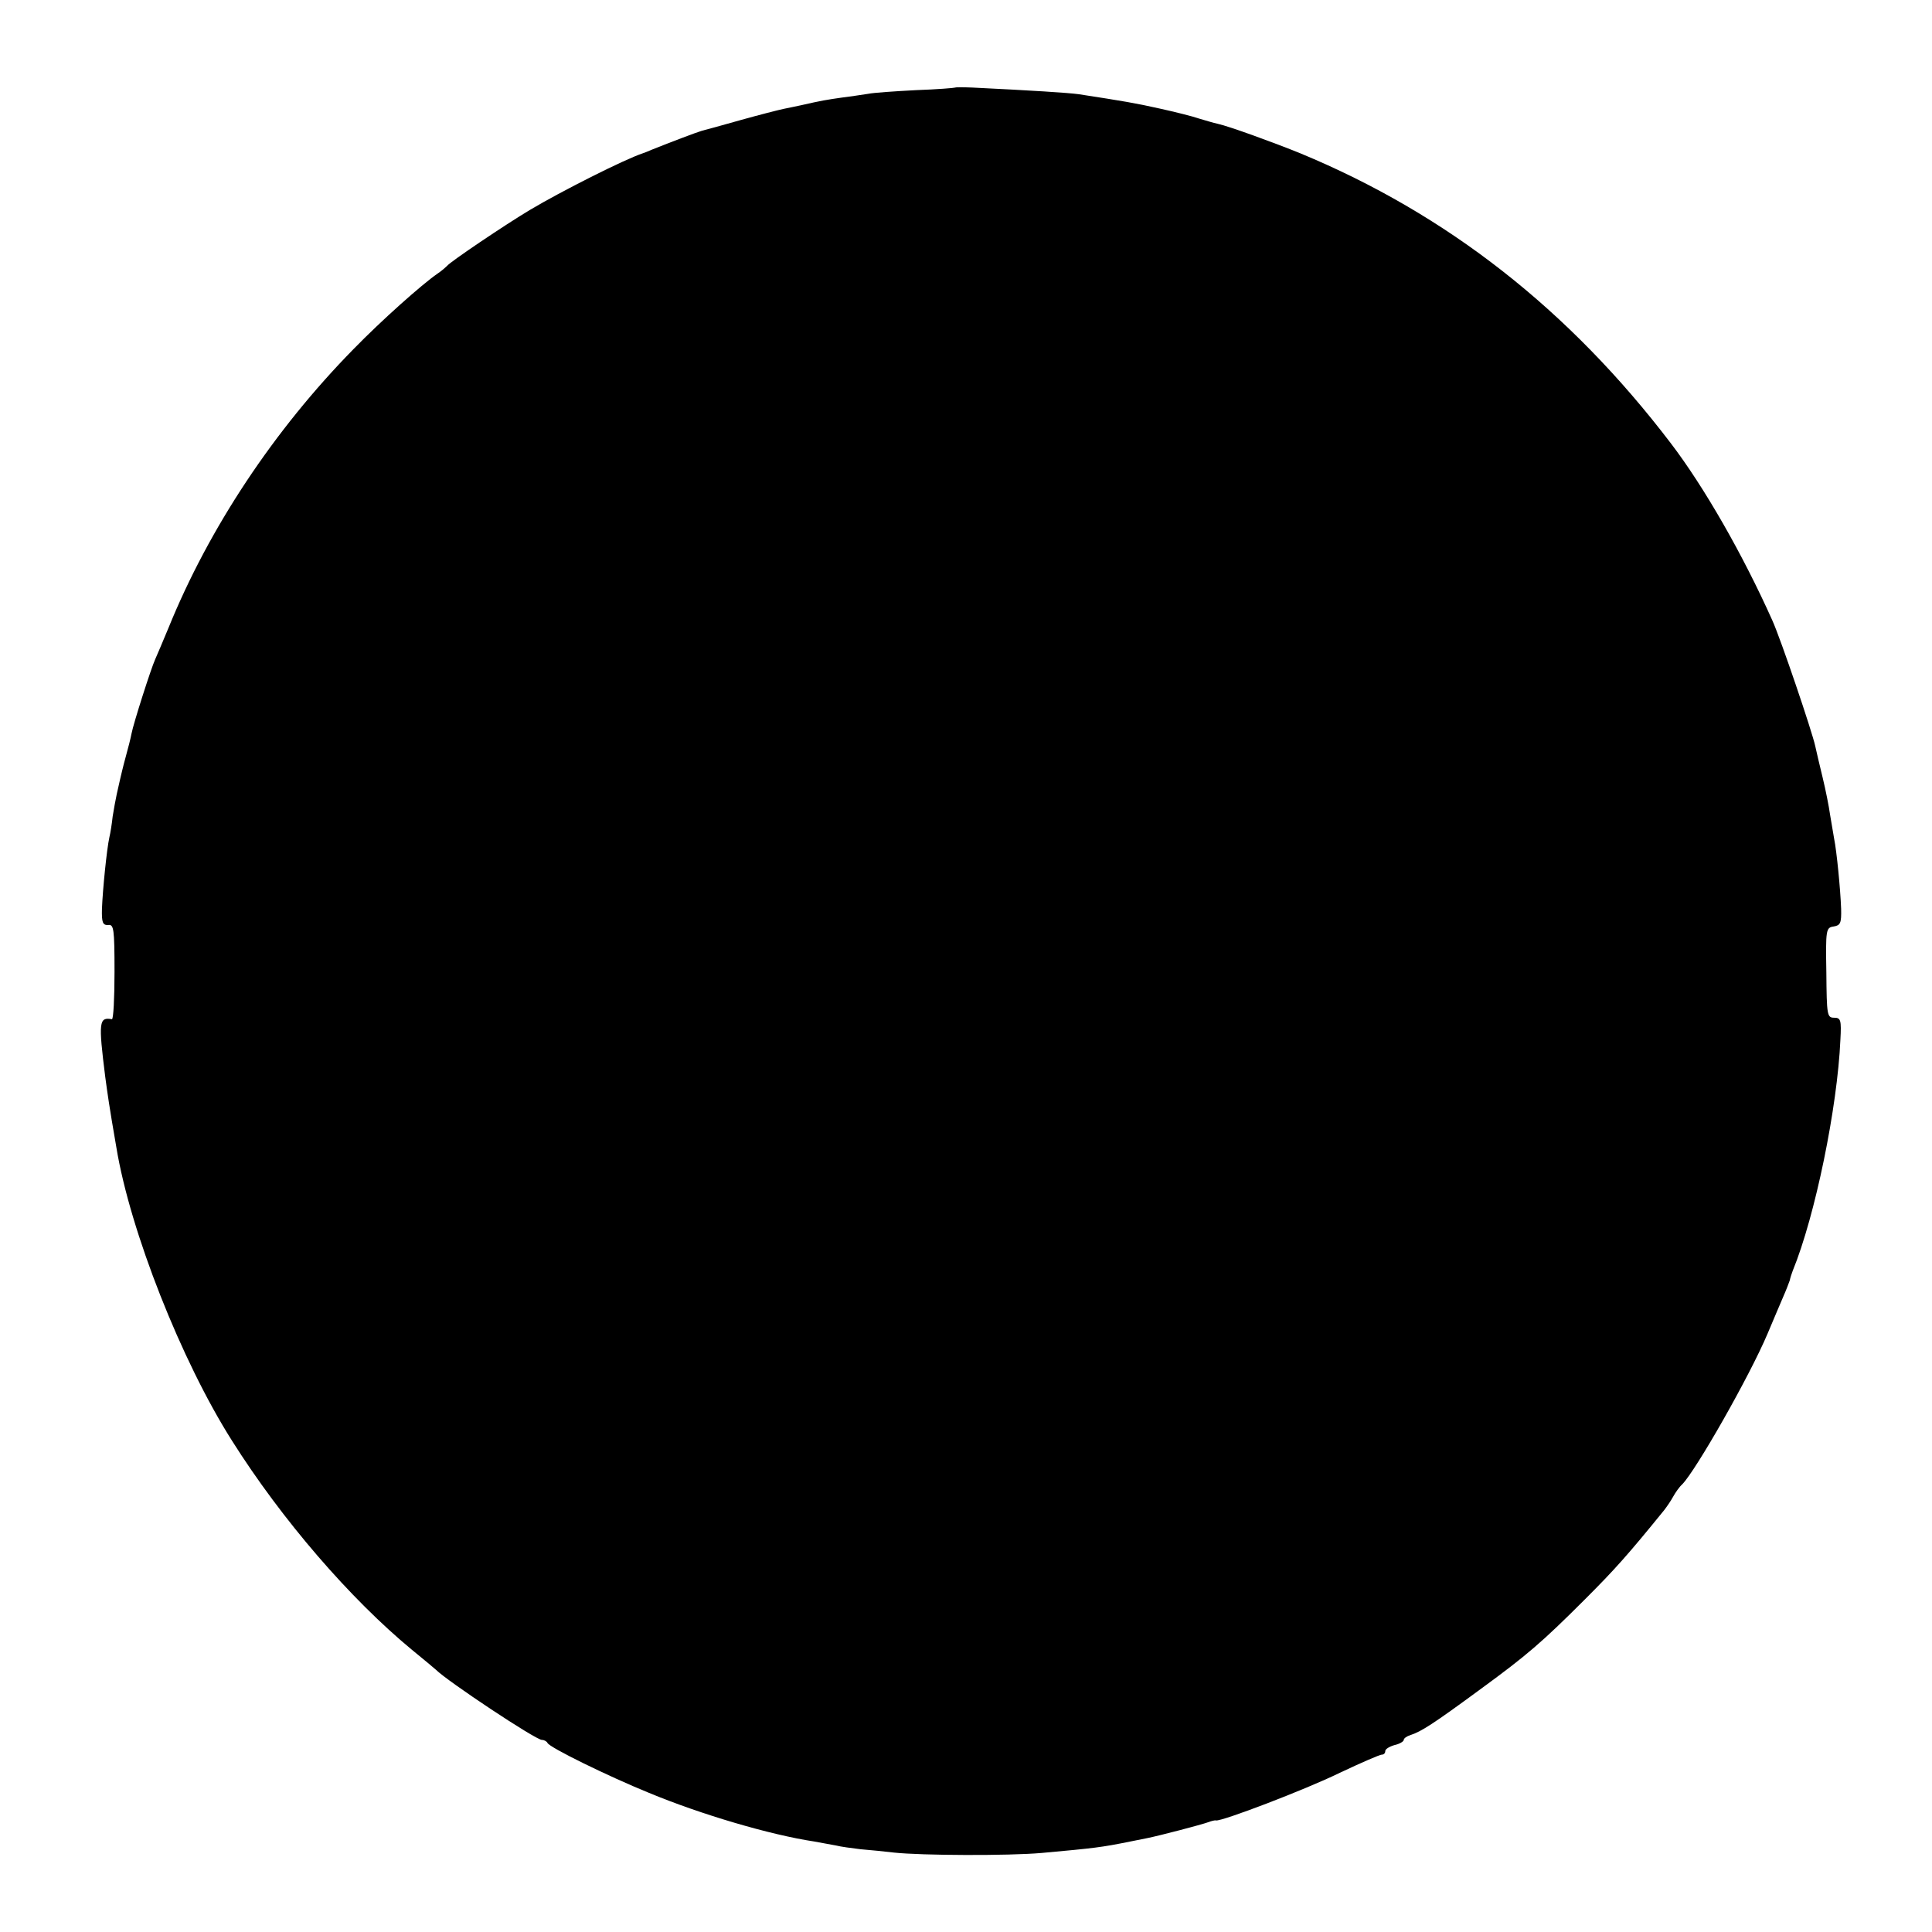
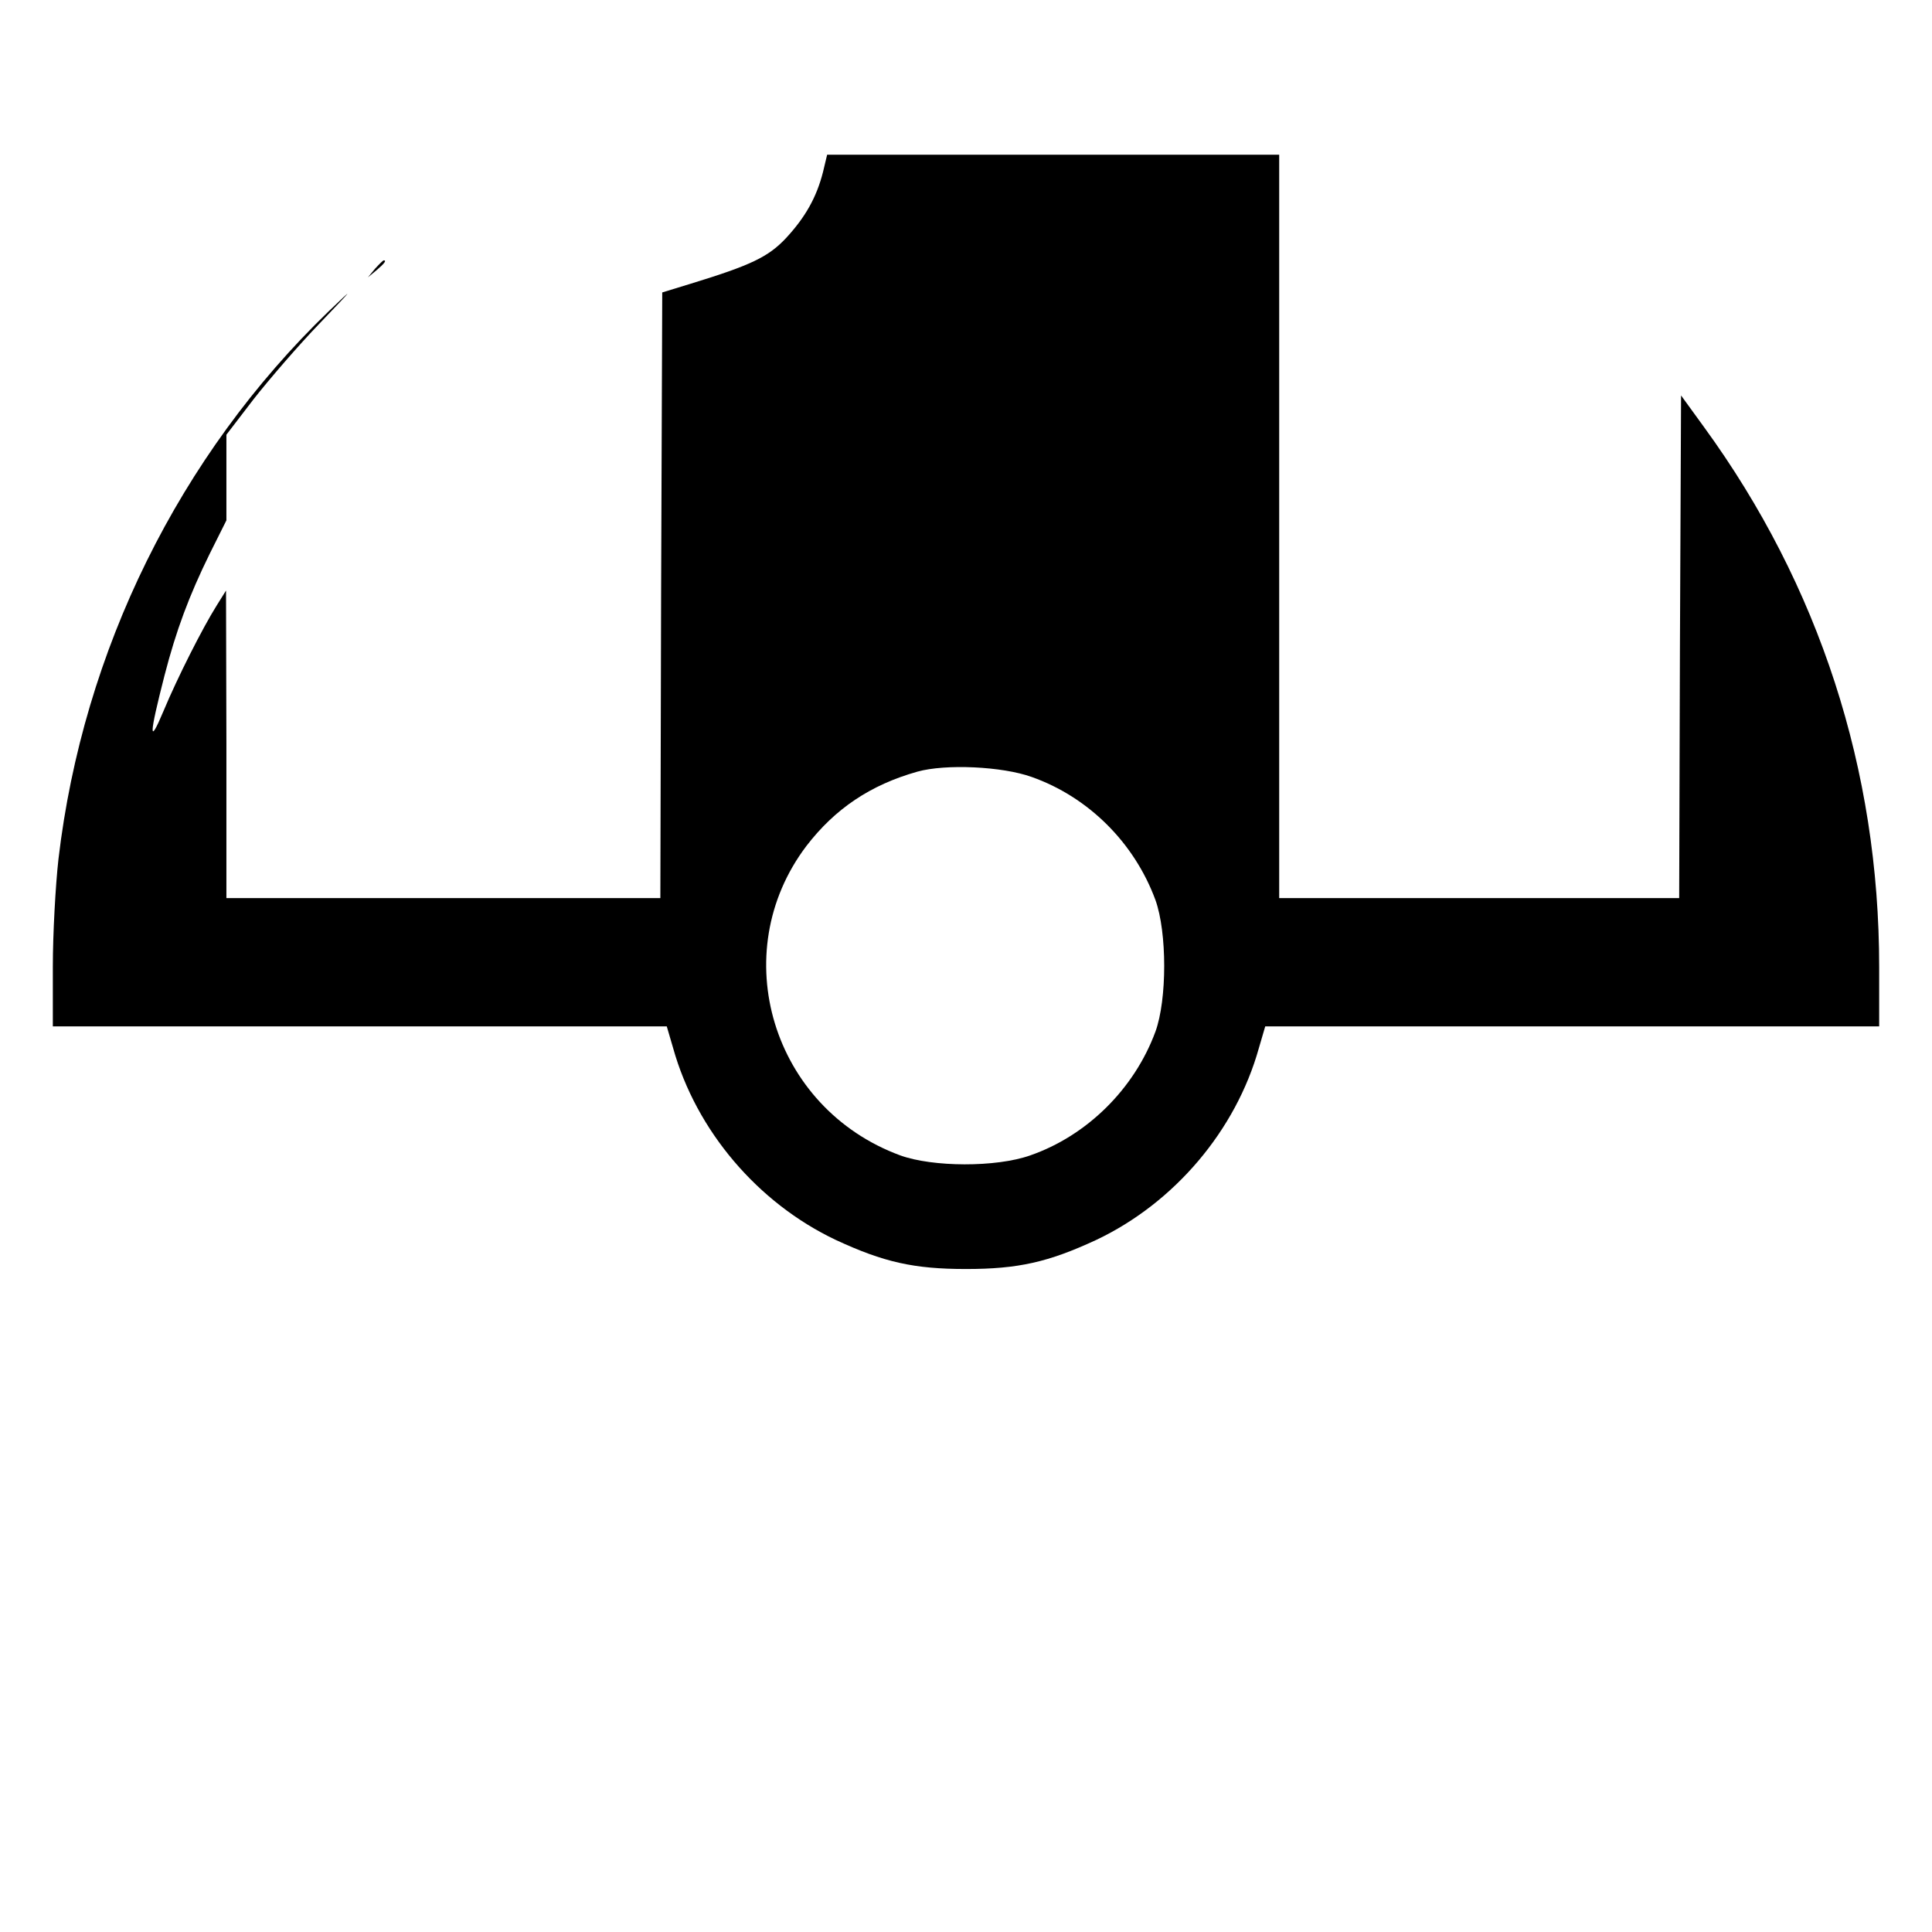
- <svg xmlns="http://www.w3.org/2000/svg" version="1.0" width="523pt" height="523pt" viewBox="0 0 523 523" preserveAspectRatio="xMidYMid meet">
-   <g transform="translate(0,523) scale(0.1,-0.1)" fill="#000000" stroke="none">
-     <path d="M2586 4993 c-1 -1 -49 -5 -106 -7 -58 -3 -116 -7 -130 -10 -14 -2 -45 -7 -70 -10 -42 -6 -55 -8 -112 -21 -13 -3 -34 -7 -48 -10 -14 -3 -65 -16 -115 -30 -49 -14 -97 -27 -105 -29 -14 -4 -85 -31 -135 -51 -11 -5 -22 -9 -25 -10 -51 -17 -221 -103 -305 -153 -67 -40 -217 -141 -225 -152 -3 -3 -14 -13 -26 -21 -42 -29 -151 -126 -227 -204 -215 -219 -391 -484 -501 -755 -15 -36 -31 -74 -36 -85 -11 -24 -59 -174 -64 -201 -2 -11 -9 -39 -16 -64 -7 -25 -13 -52 -15 -60 -2 -8 -6 -26 -9 -40 -3 -14 -8 -41 -11 -60 -2 -19 -6 -45 -9 -57 -7 -32 -18 -141 -20 -193 -1 -37 2 -45 17 -44 15 2 17 -10 17 -127 0 -71 -3 -128 -7 -128 -35 6 -37 -6 -18 -157 6 -44 10 -75 30 -190 37 -226 176 -578 313 -794 135 -214 320 -428 487 -566 33 -27 62 -51 65 -54 31 -31 270 -190 287 -190 6 0 13 -4 15 -8 4 -12 166 -91 274 -135 142 -59 329 -114 448 -132 21 -4 48 -9 60 -11 11 -3 41 -7 66 -10 25 -2 65 -6 90 -9 75 -8 309 -9 400 -1 143 13 161 15 240 31 14 3 34 7 45 9 35 7 149 37 165 43 8 3 18 6 22 5 15 -3 241 83 335 129 57 27 108 49 113 49 6 0 10 4 10 10 0 5 11 12 25 16 14 3 25 10 25 14 0 4 8 10 18 13 30 10 60 29 192 126 123 90 164 125 280 241 81 81 116 120 215 242 7 9 18 25 24 36 6 11 17 27 25 34 37 38 182 292 231 408 15 36 34 80 42 99 8 18 16 39 18 45 1 6 5 18 8 26 61 149 121 443 129 625 3 54 1 60 -17 60 -19 0 -20 7 -21 122 -2 117 -1 122 20 125 18 3 21 9 20 48 -2 54 -12 156 -19 190 -2 13 -7 42 -11 65 -3 22 -12 67 -20 100 -8 33 -17 71 -20 85 -8 38 -93 289 -116 340 -80 179 -185 362 -275 480 -275 361 -605 620 -1003 785 -69 28 -192 73 -224 80 -10 2 -33 9 -50 14 -17 6 -65 18 -106 27 -67 15 -97 20 -220 39 -30 4 -124 10 -288 18 -24 1 -45 1 -46 0z" />
+ <svg xmlns="http://www.w3.org/2000/svg" version="1.0" width="512pt" height="512pt" viewBox="0 0 512 512" preserveAspectRatio="xMidYMid meet">
+   <g transform="translate(0,512) scale(0.1,-0.1)" fill="#000000" stroke="none">
+     <path d="M2181 4664 c-17 -67 -47 -120 -98 -175 -47 -50 -93 -72 -253 -121 l-75 -23 -3 -802 -2 -803 -575 0 -575 0 0 408 -1 407 -25 -40 c-37 -59 -103 -189 -141 -280 -39 -93 -38 -65 3 95 31 120 65 211 120 323 l44 88 0 113 0 114 72 94 c40 51 119 143 177 203 89 93 93 98 22 30 -396 -382 -651 -899 -716 -1451 -8 -71 -15 -200 -15 -286 l0 -158 814 0 813 0 17 -58 c61 -218 224 -410 431 -508 127 -59 207 -77 345 -77 138 0 218 18 345 77 207 98 370 290 431 508 l17 58 813 0 814 0 0 158 c0 522 -159 1011 -464 1430 l-61 84 -3 -666 -2 -666 -530 0 -530 0 0 985 0 985 -599 0 -599 0 -11 -46z m553 -1603 c150 -53 272 -174 328 -326 31 -86 31 -264 0 -349 -56 -152 -182 -276 -332 -328 -91 -32 -258 -31 -344 0 -340 125 -464 536 -249 820 76 99 170 162 294 197 75 21 225 14 303 -14z" />
+     <path d="M994 4408 l-19 -23 23 19 c21 18 27 26 19 26 -2 0 -12 -10 -23 -22z" />
  </g>
</svg>
